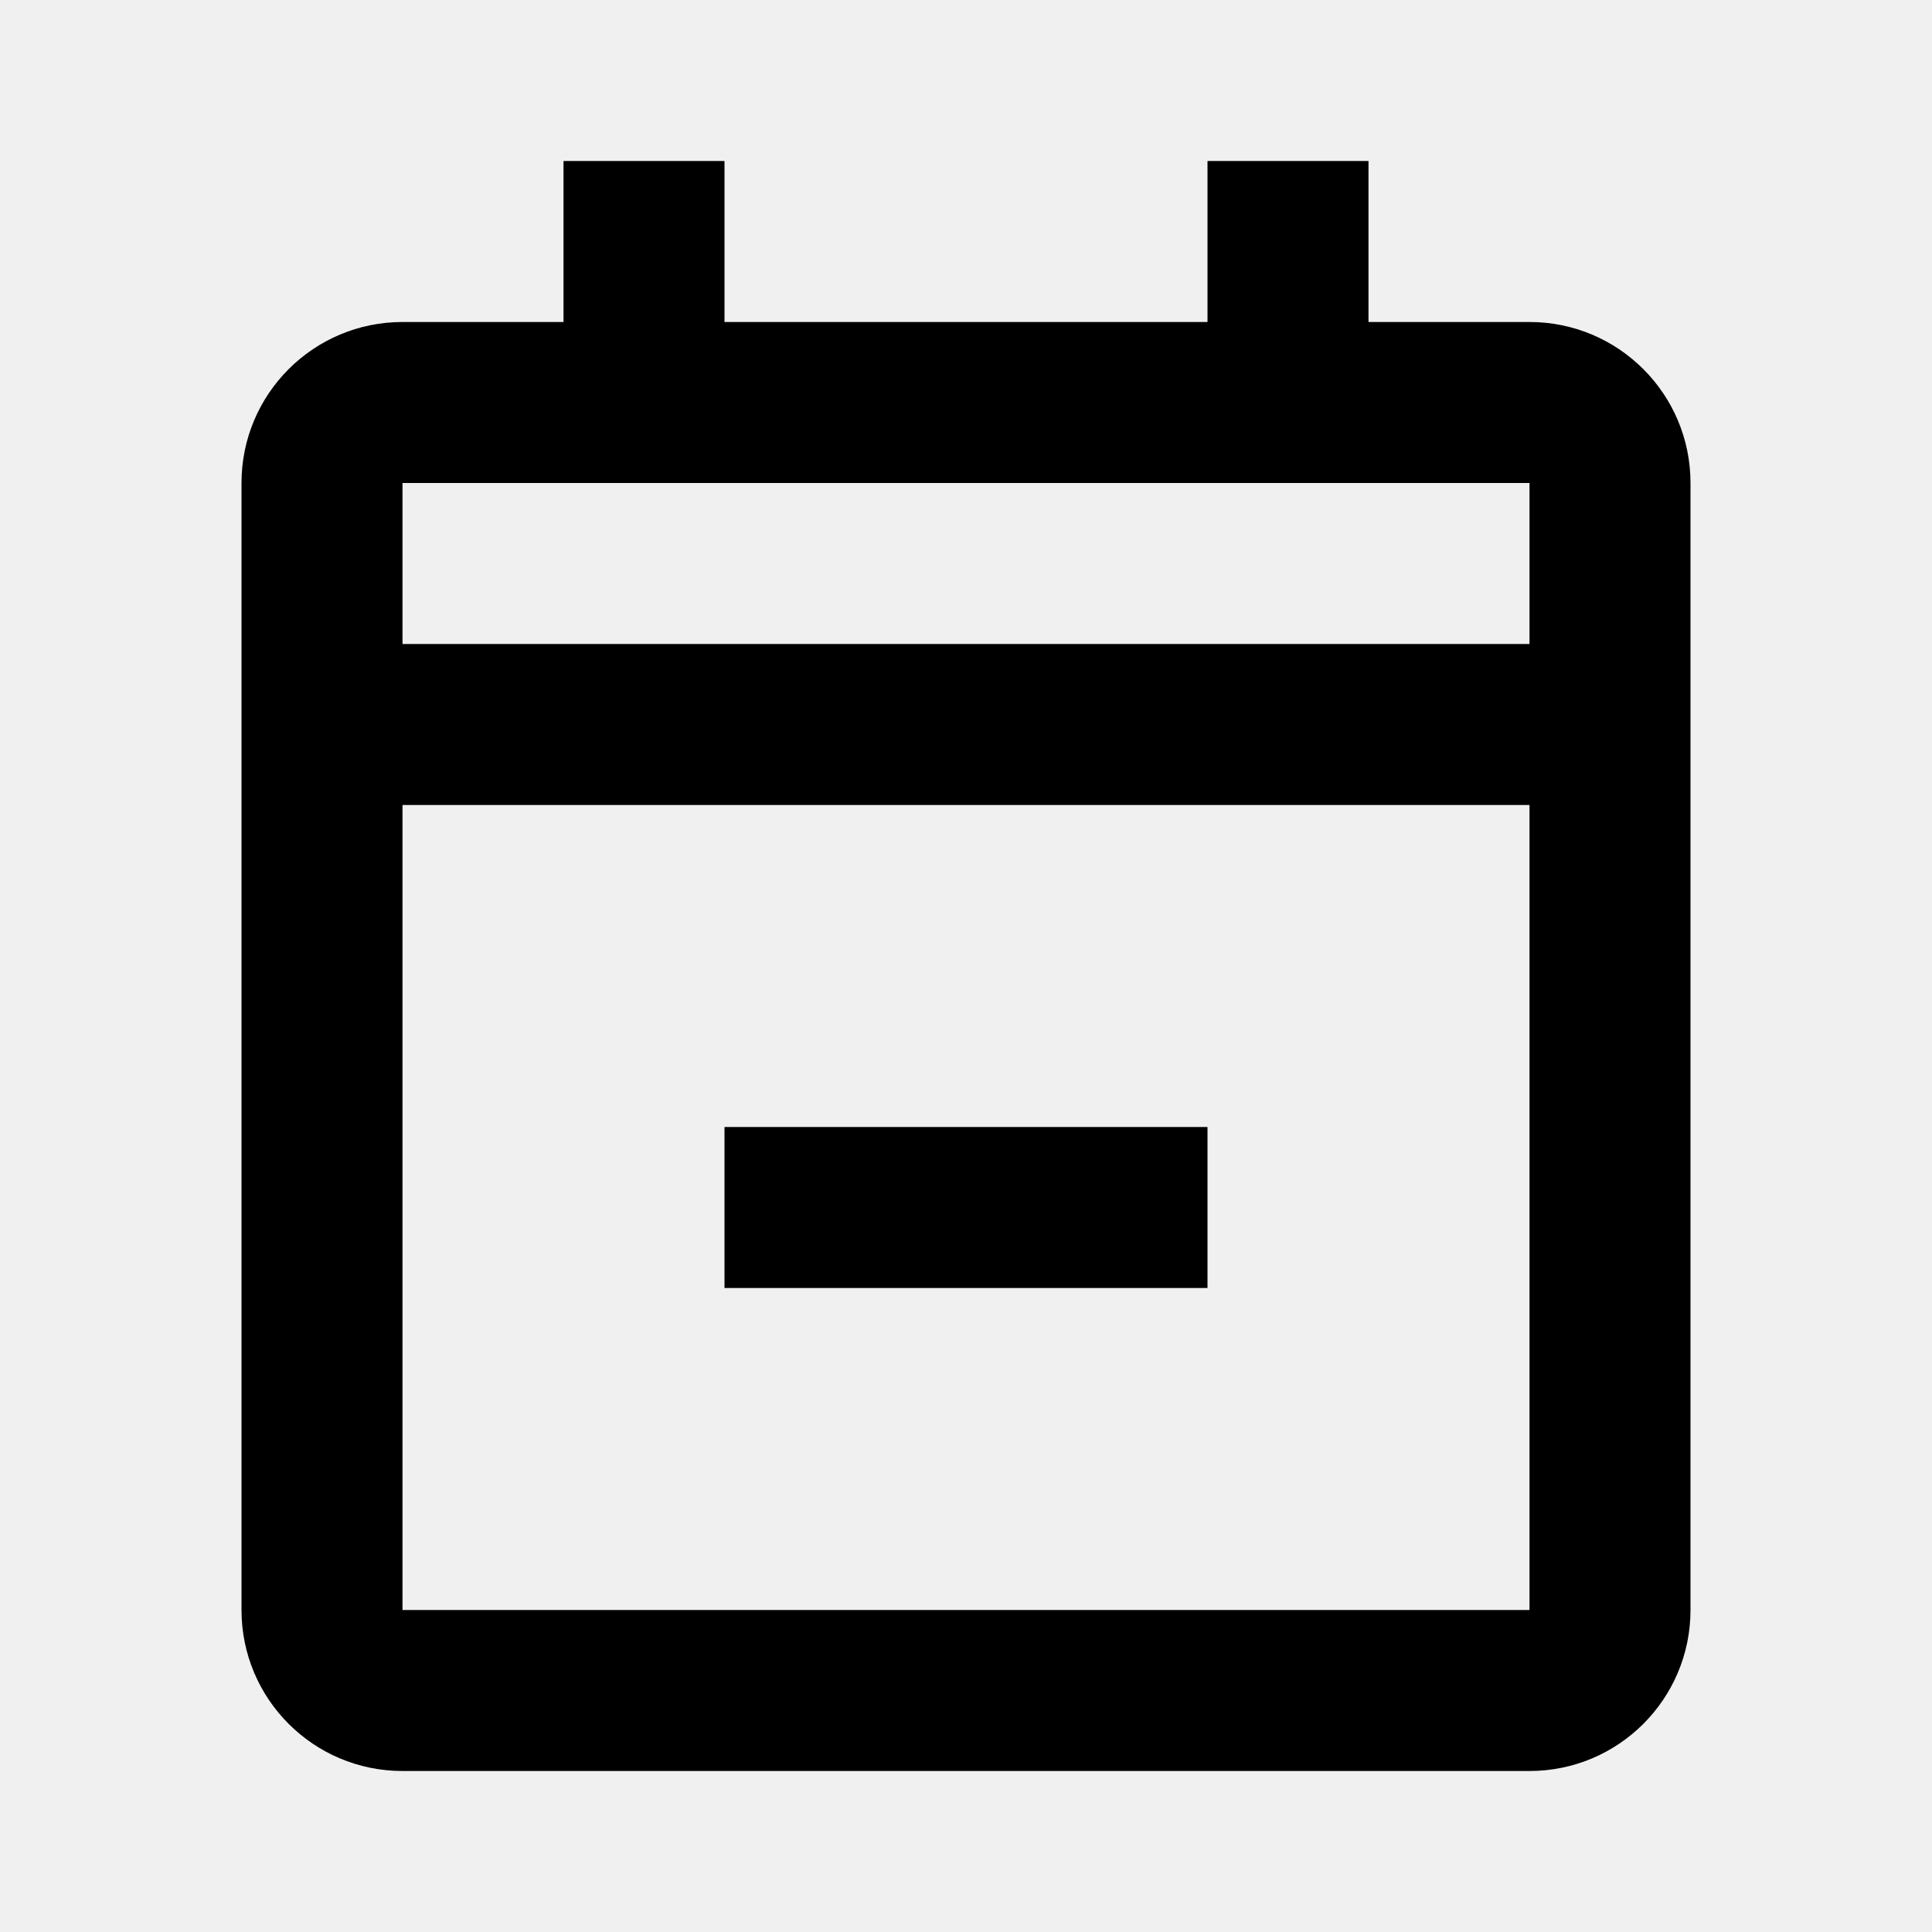
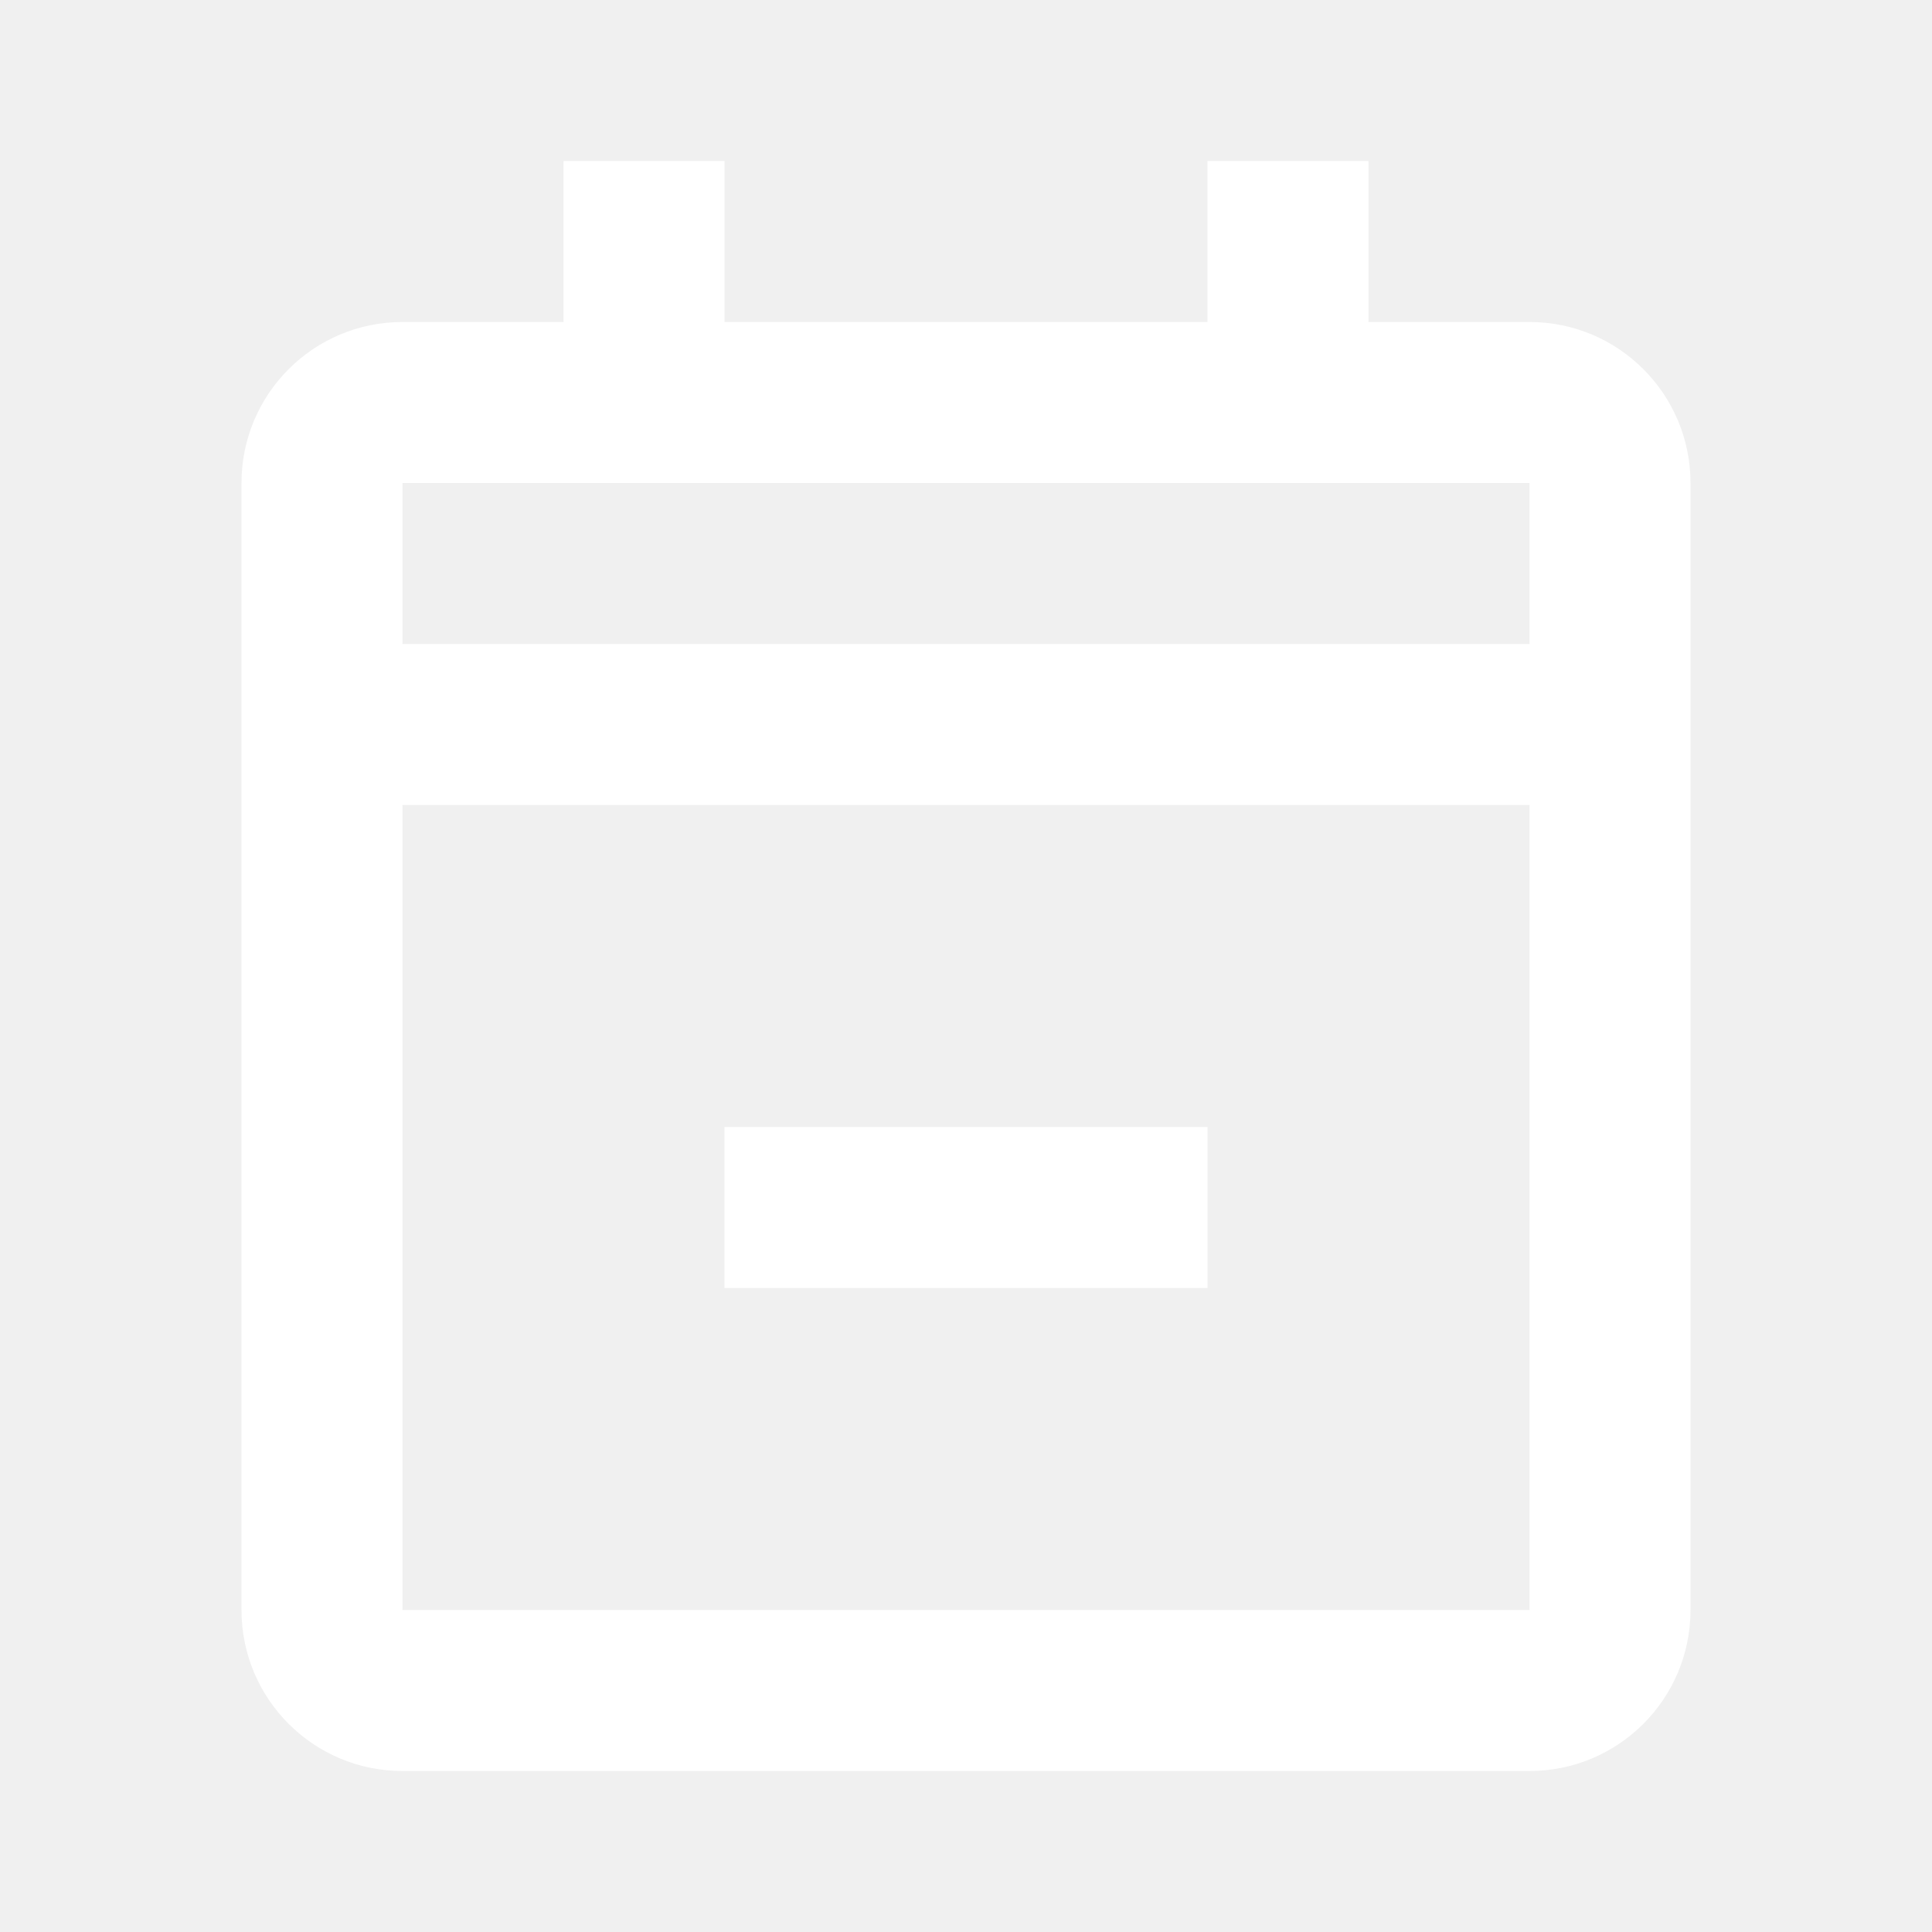
<svg xmlns="http://www.w3.org/2000/svg" width="24" height="24" viewBox="0 0 24 24" fill="none">
-   <path d="M19 22H5C3.895 22 3 21.105 3 20V6C3 4.895 3.895 4 5 4H7V2H9V4H15V2H17V4H19C20.105 4 21 4.895 21 6V20C21 21.105 20.105 22 19 22ZM5 10V20H19V10H5ZM5 6V8H19V6H5ZM15 16H9V14H15V16Z" fill="black" />
+   <path d="M19 22H5C3.895 22 3 21.105 3 20V6C3 4.895 3.895 4 5 4H7V2H9V4H15V2H17V4H19C20.105 4 21 4.895 21 6V20C21 21.105 20.105 22 19 22ZM5 10V20H19V10H5ZM5 6V8H19V6H5ZM15 16H9V14H15V16Z" fill="#fff" />
</svg>
